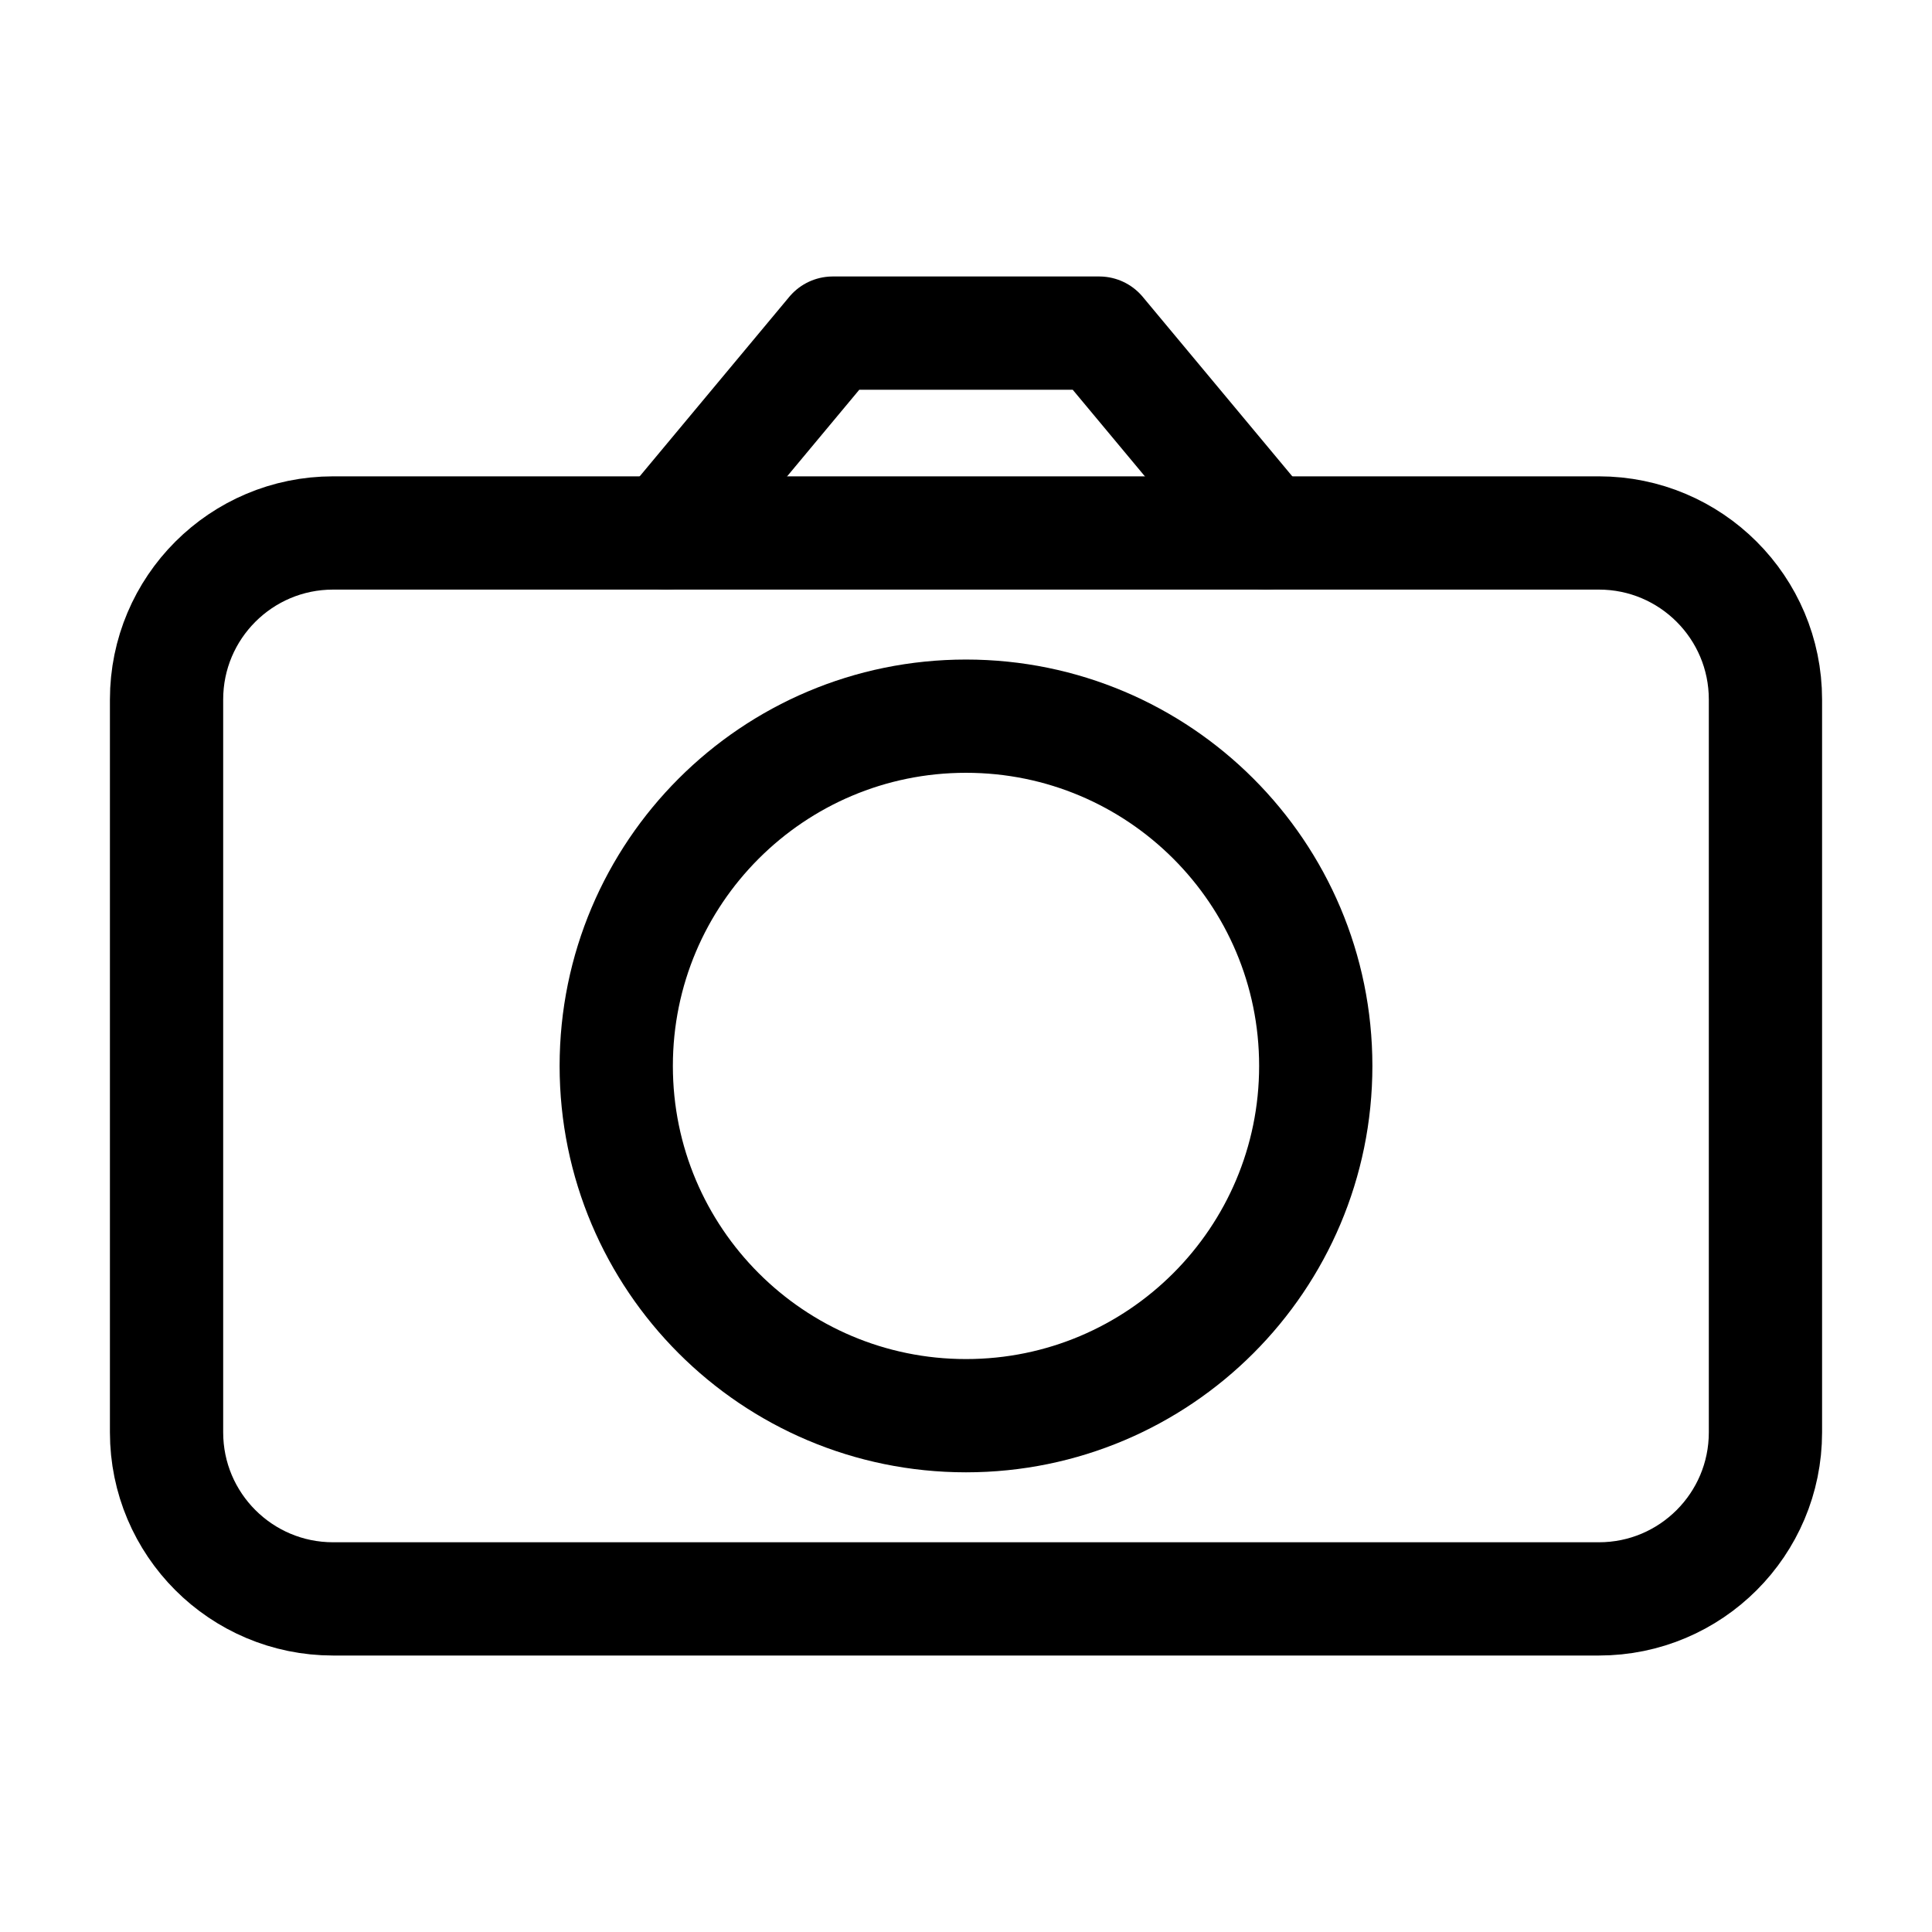
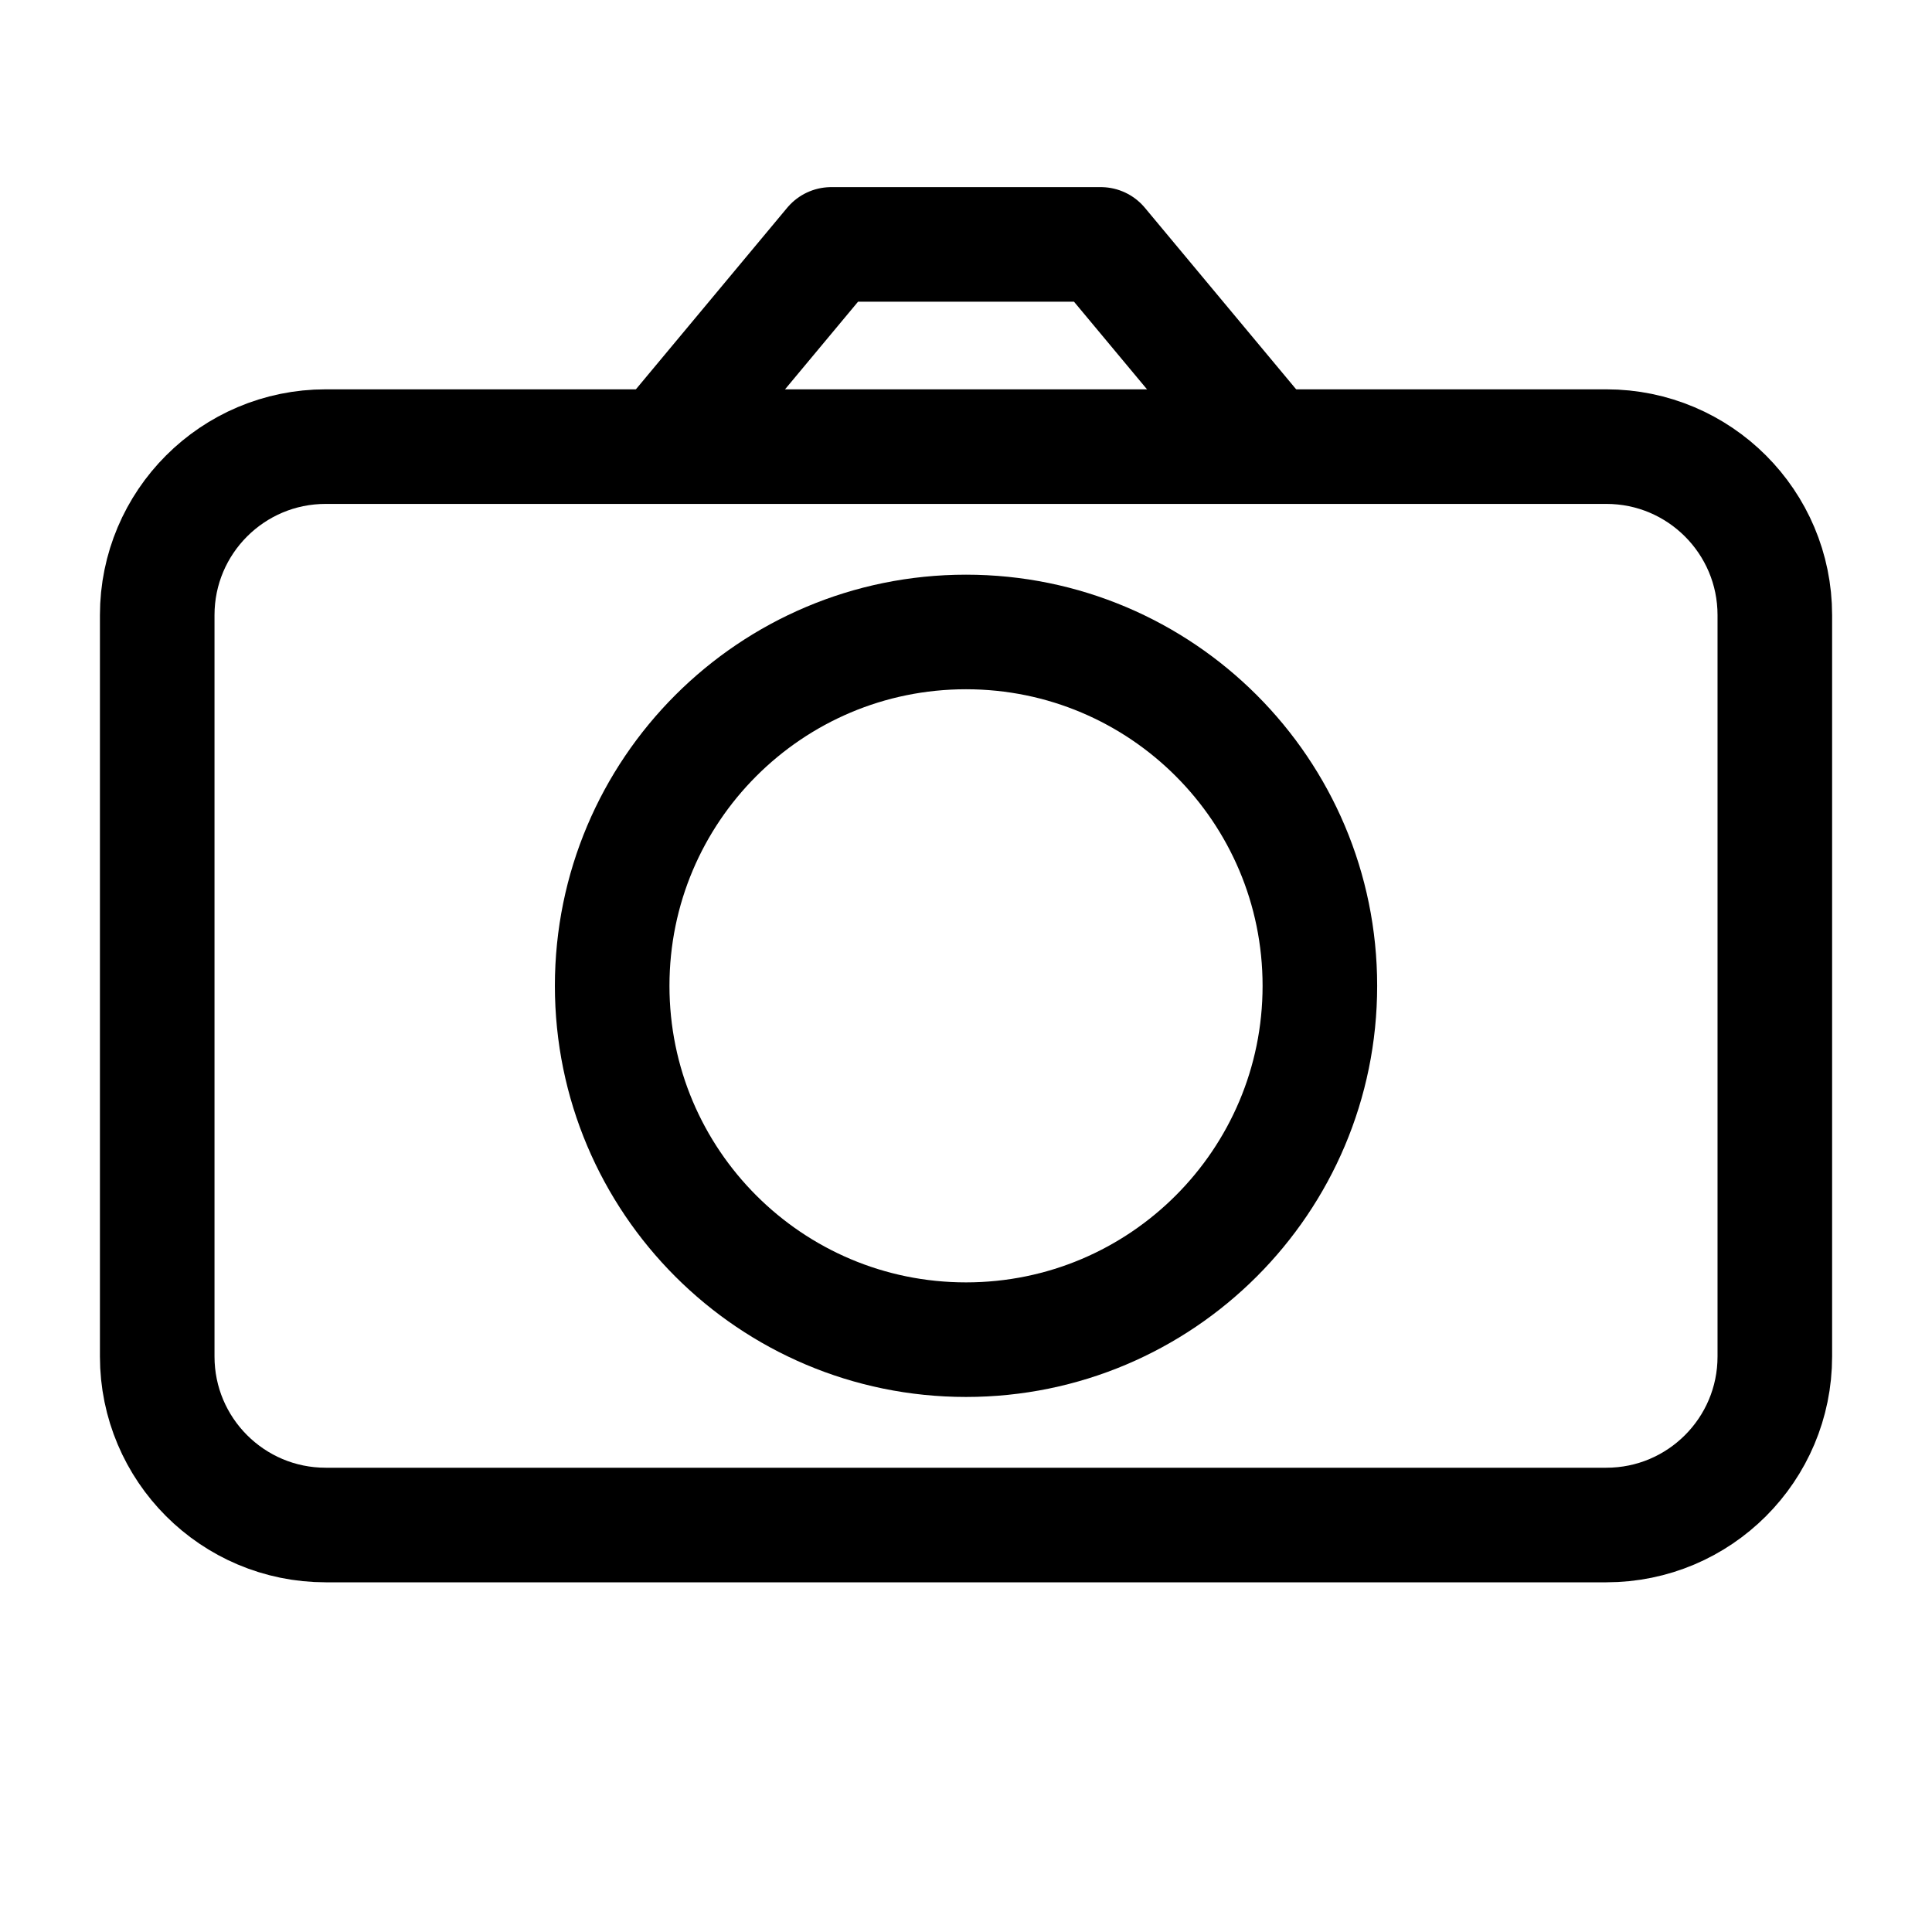
<svg xmlns="http://www.w3.org/2000/svg" width="39" height="39" version="1.1" viewBox="5 4.5 29 29">
-   <g fill="none" stroke="currentColor" stroke-linecap="round" stroke-linejoin="round" stroke-width="1.7">
+   <g transform="matrix(1.0117 0 0 1.0117 -.22782 -1.4424)" fill="none" stroke="currentColor" stroke-linecap="round" stroke-linejoin="round" stroke-width="1.7">
    <rect x="7.5" y="12.5" width="24" height="16" rx="2.5" />
-     <path d="M 15 12.5 L 17.5 9.5 H 21.5 L 24 12.5" />
+     <path d="m15 12.5 2.5-3h4l2.5 3" />
    <circle cx="19.5" cy="20.5" r="5.25" />
  </g>
</svg>
